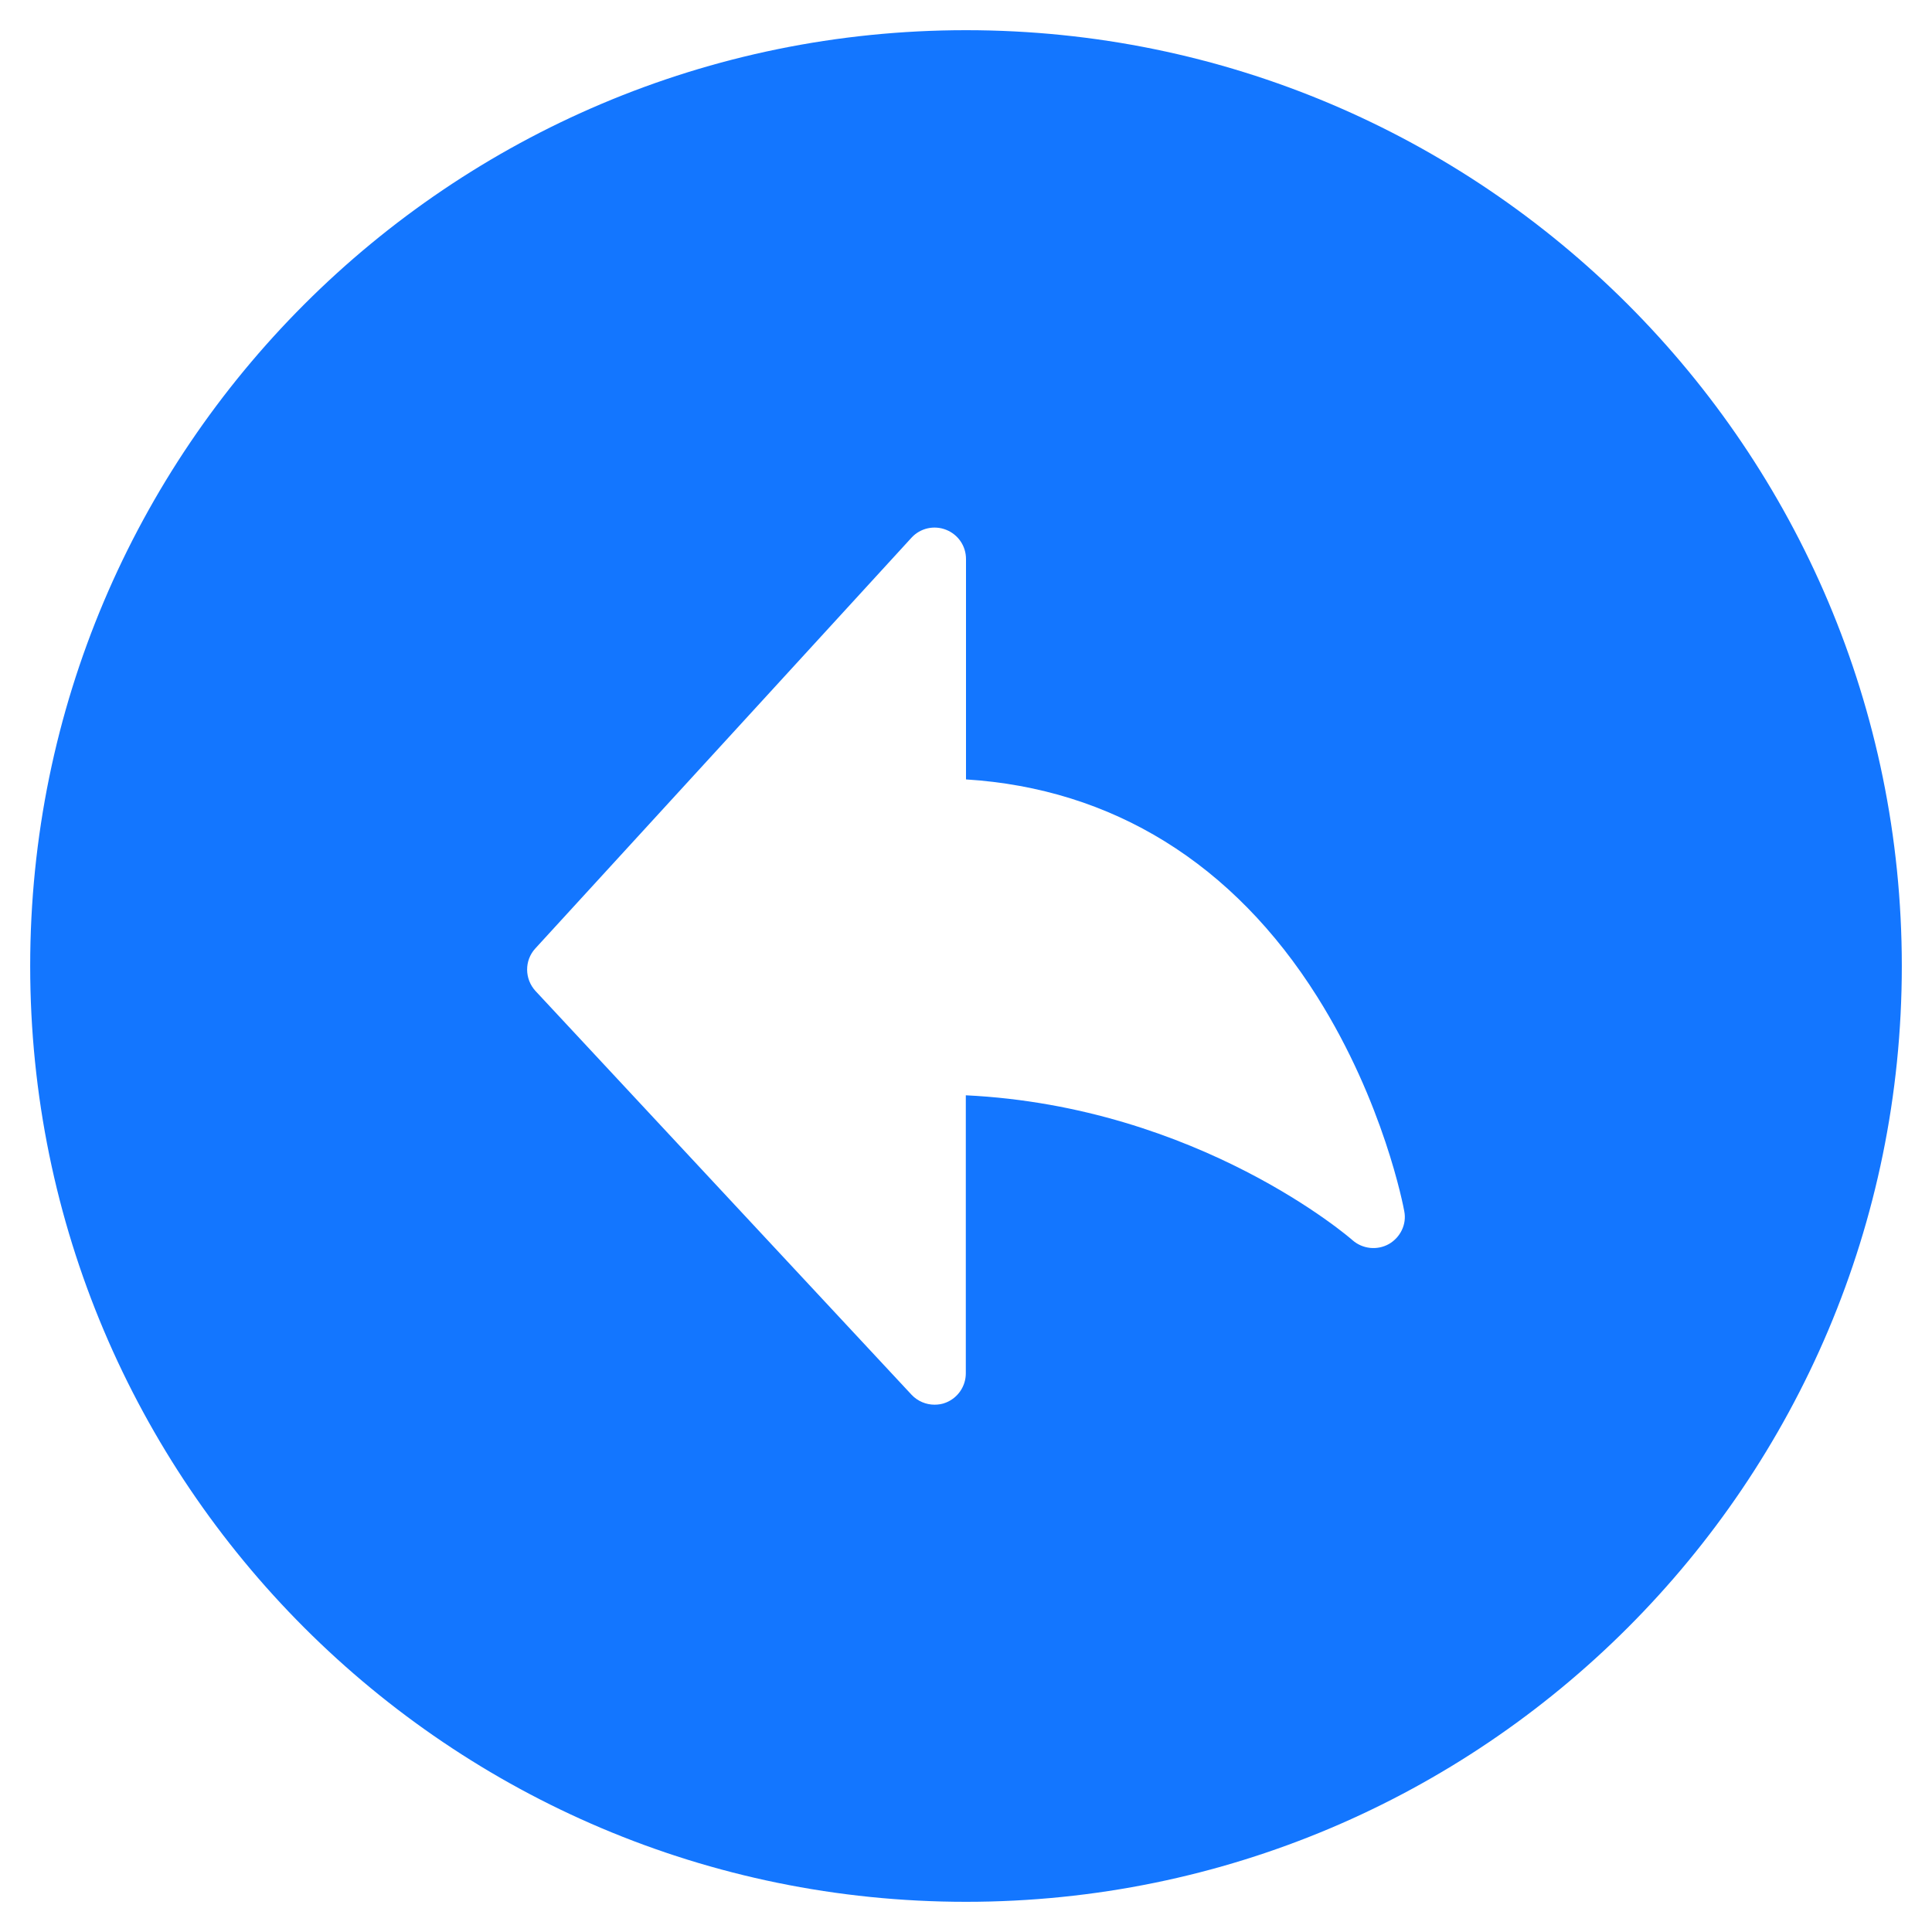
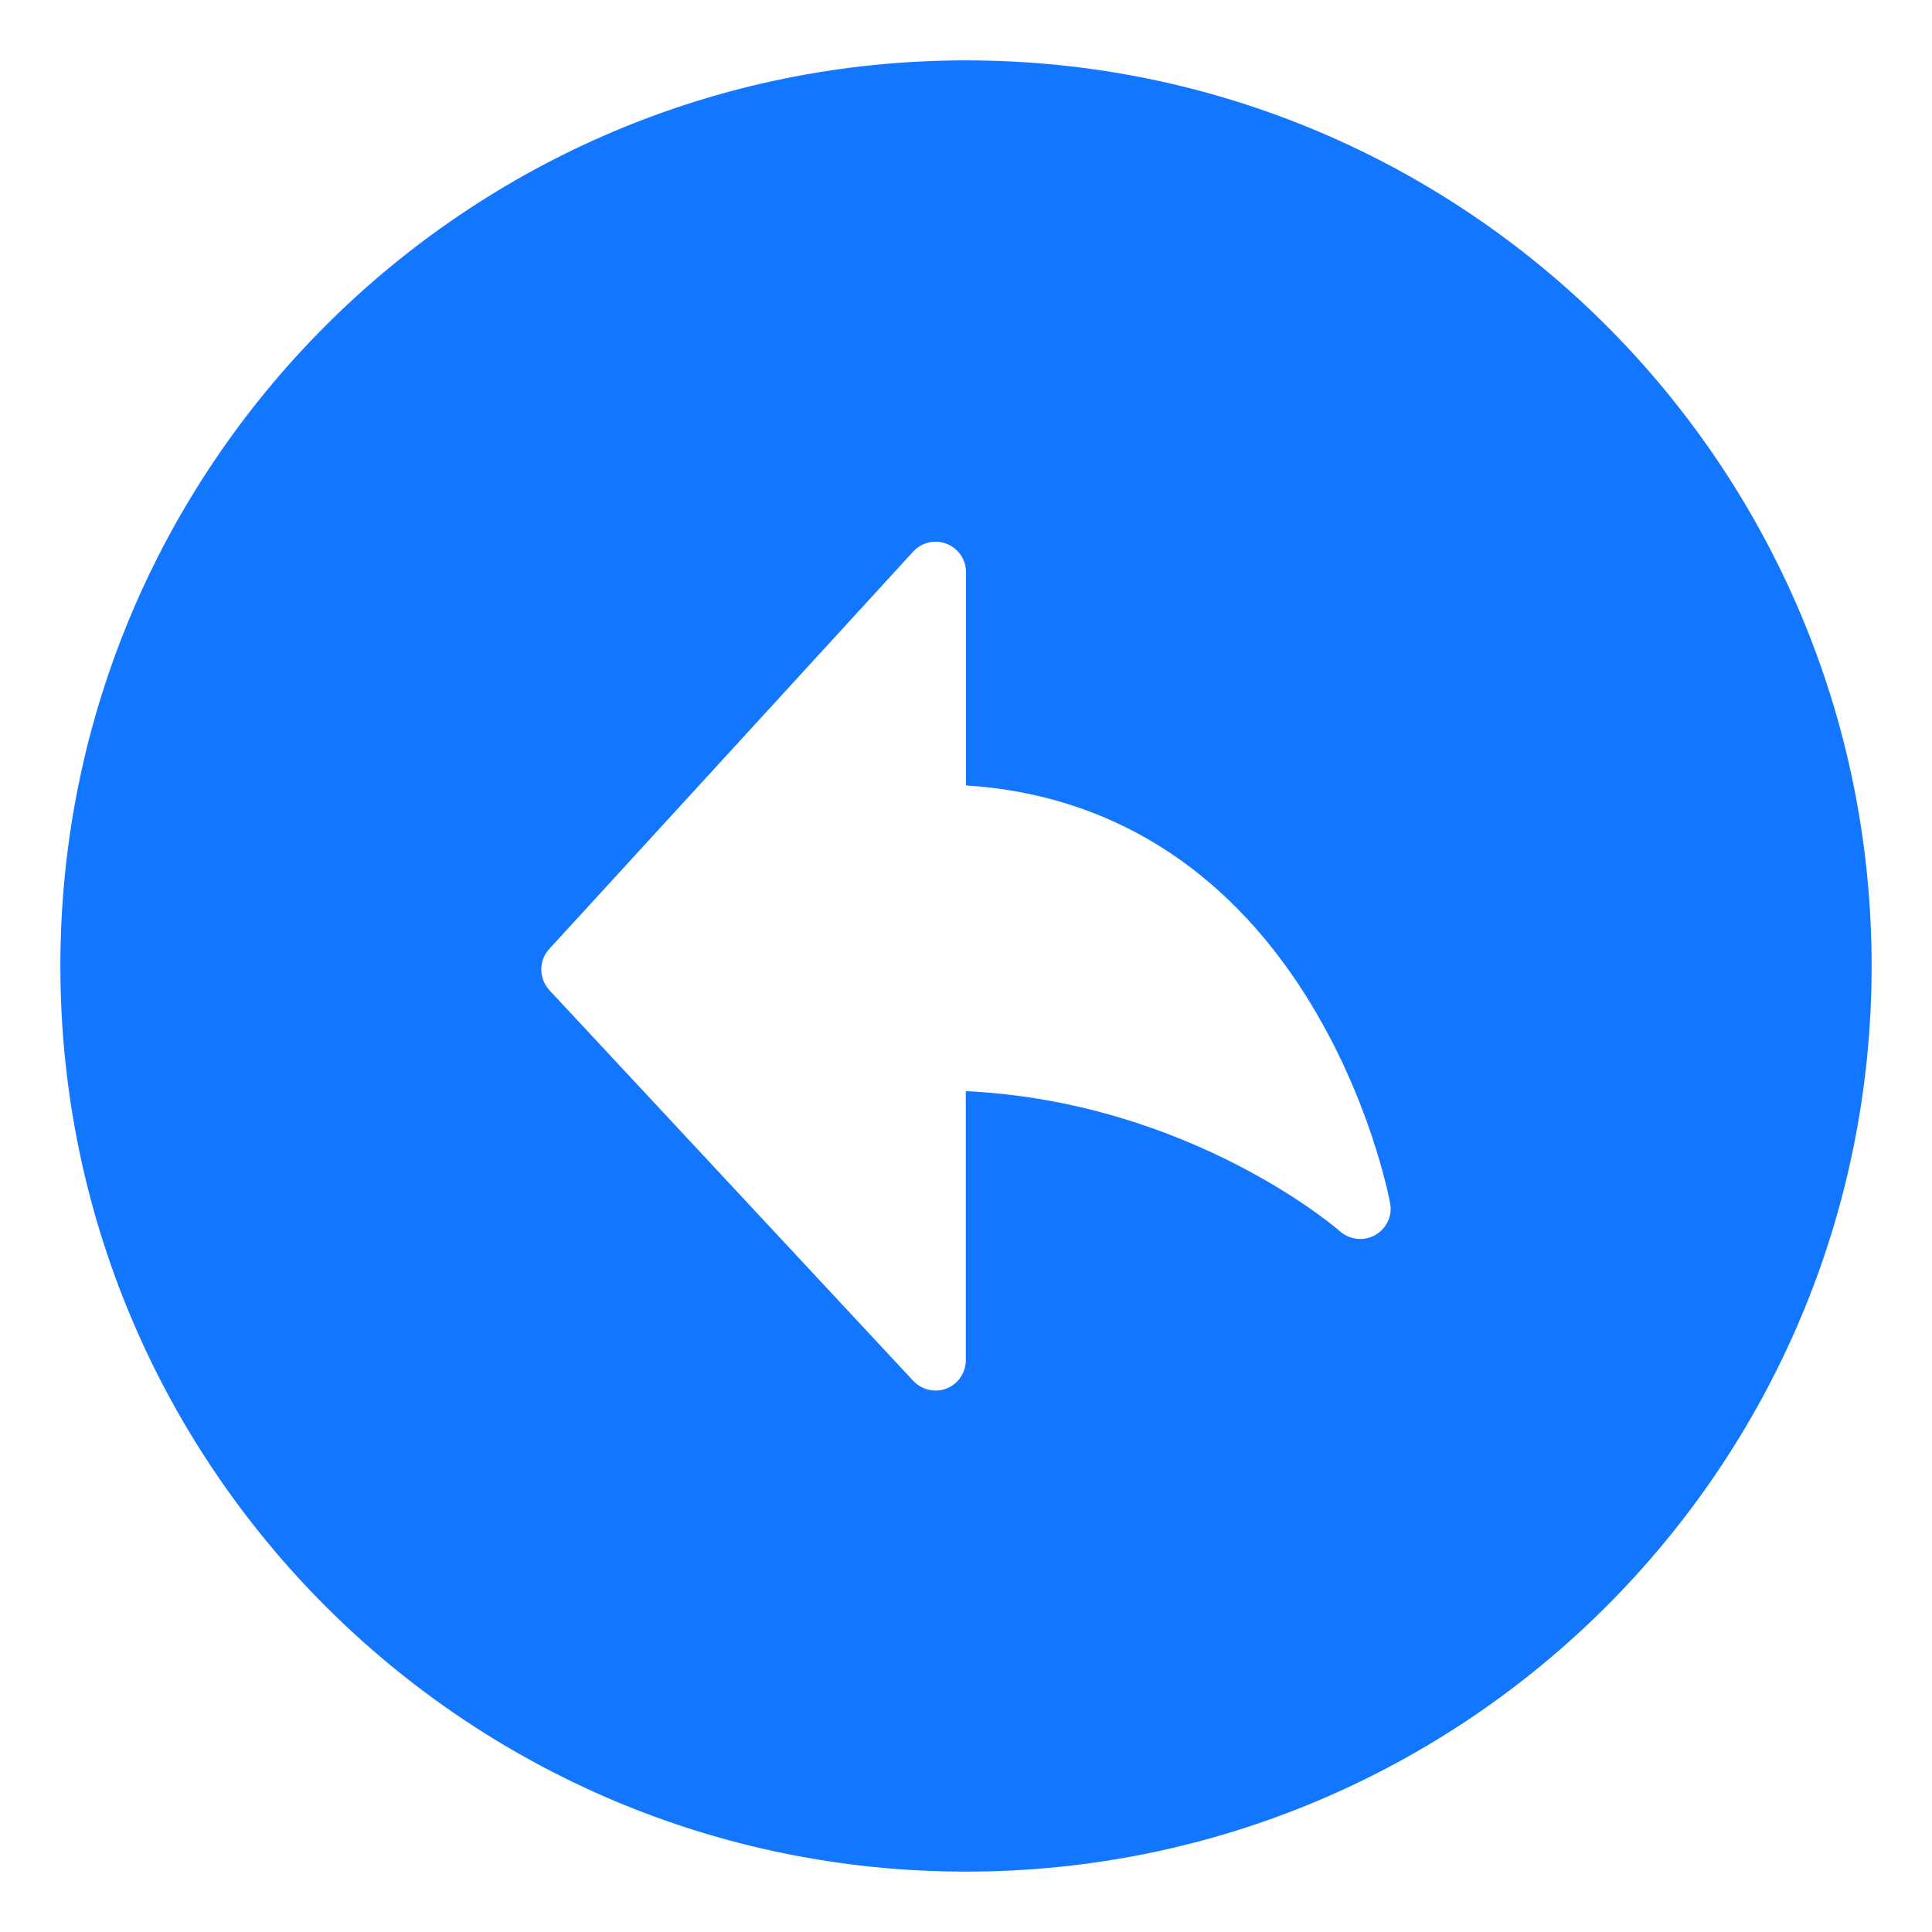
<svg xmlns="http://www.w3.org/2000/svg" version="1.1" x="0px" y="0px" viewBox="0 0 64 64" enable-background="new 0 0 1000 1000" xml:space="preserve" id="svg322" width="64" height="64">
  <defs id="defs326" />
-   <g id="g320" transform="matrix(0.06326531,0,0,0.06326531,0.3673431,0.3673431)" style="fill:#1376ff;stroke-width:15.806;fill-opacity:1">
-     <path d="M 500,10 C 229.4,10 10,229.4 10,500 10,770.6 229.4,990 500,990 770.6,990 990,770.6 990,500 990,229.4 770.6,10 500,10 Z m 221.4,635.6 c -6.1,3.4 -13.7,2.6 -19,-2 -0.8,-0.8 -80.5,-70 -202.5,-75.9 v 145.6 c 0,6.7 -4.1,12.8 -10.4,15.3 -1.9,0.8 -4,1.1 -6,1.1 -4.4,0 -8.8,-1.8 -12,-5.2 L 274.6,513.1 c -5.8,-6.3 -5.9,-16 -0.1,-22.3 l 197,-215.1 c 4.6,-5 11.8,-6.6 18.1,-4.1 6.3,2.5 10.4,8.5 10.4,15.3 v 115.4 c 76.6,4.8 139.9,43.9 183.9,113.8 34.9,55.4 45.2,110.1 45.6,112.4 1.3,6.7 -2,13.6 -8.1,17.1 z" id="path318" style="fill:#1376ff;stroke-width:15.806;fill-opacity:1" />
+   <g id="g320" transform="matrix(0.06122449,0,0,0.06122449,1.387753,1.387753)" style="fill:#1376ff;fill-opacity:1;stroke-width:15.806">
+     <path d="M 500,10 C 229.4,10 10,229.4 10,500 10,770.6 229.4,990 500,990 770.6,990 990,770.6 990,500 990,229.4 770.6,10 500,10 Z m 221.4,635.6 c -6.1,3.4 -13.7,2.6 -19,-2 -0.8,-0.8 -80.5,-70 -202.5,-75.9 v 145.6 c 0,6.7 -4.1,12.8 -10.4,15.3 -1.9,0.8 -4,1.1 -6,1.1 -4.4,0 -8.8,-1.8 -12,-5.2 L 274.6,513.1 c -5.8,-6.3 -5.9,-16 -0.1,-22.3 l 197,-215.1 c 4.6,-5 11.8,-6.6 18.1,-4.1 6.3,2.5 10.4,8.5 10.4,15.3 v 115.4 c 76.6,4.8 139.9,43.9 183.9,113.8 34.9,55.4 45.2,110.1 45.6,112.4 1.3,6.7 -2,13.6 -8.1,17.1 z" id="path318" style="fill:#1376ff;fill-opacity:1;stroke-width:15.806" />
  </g>
</svg>
